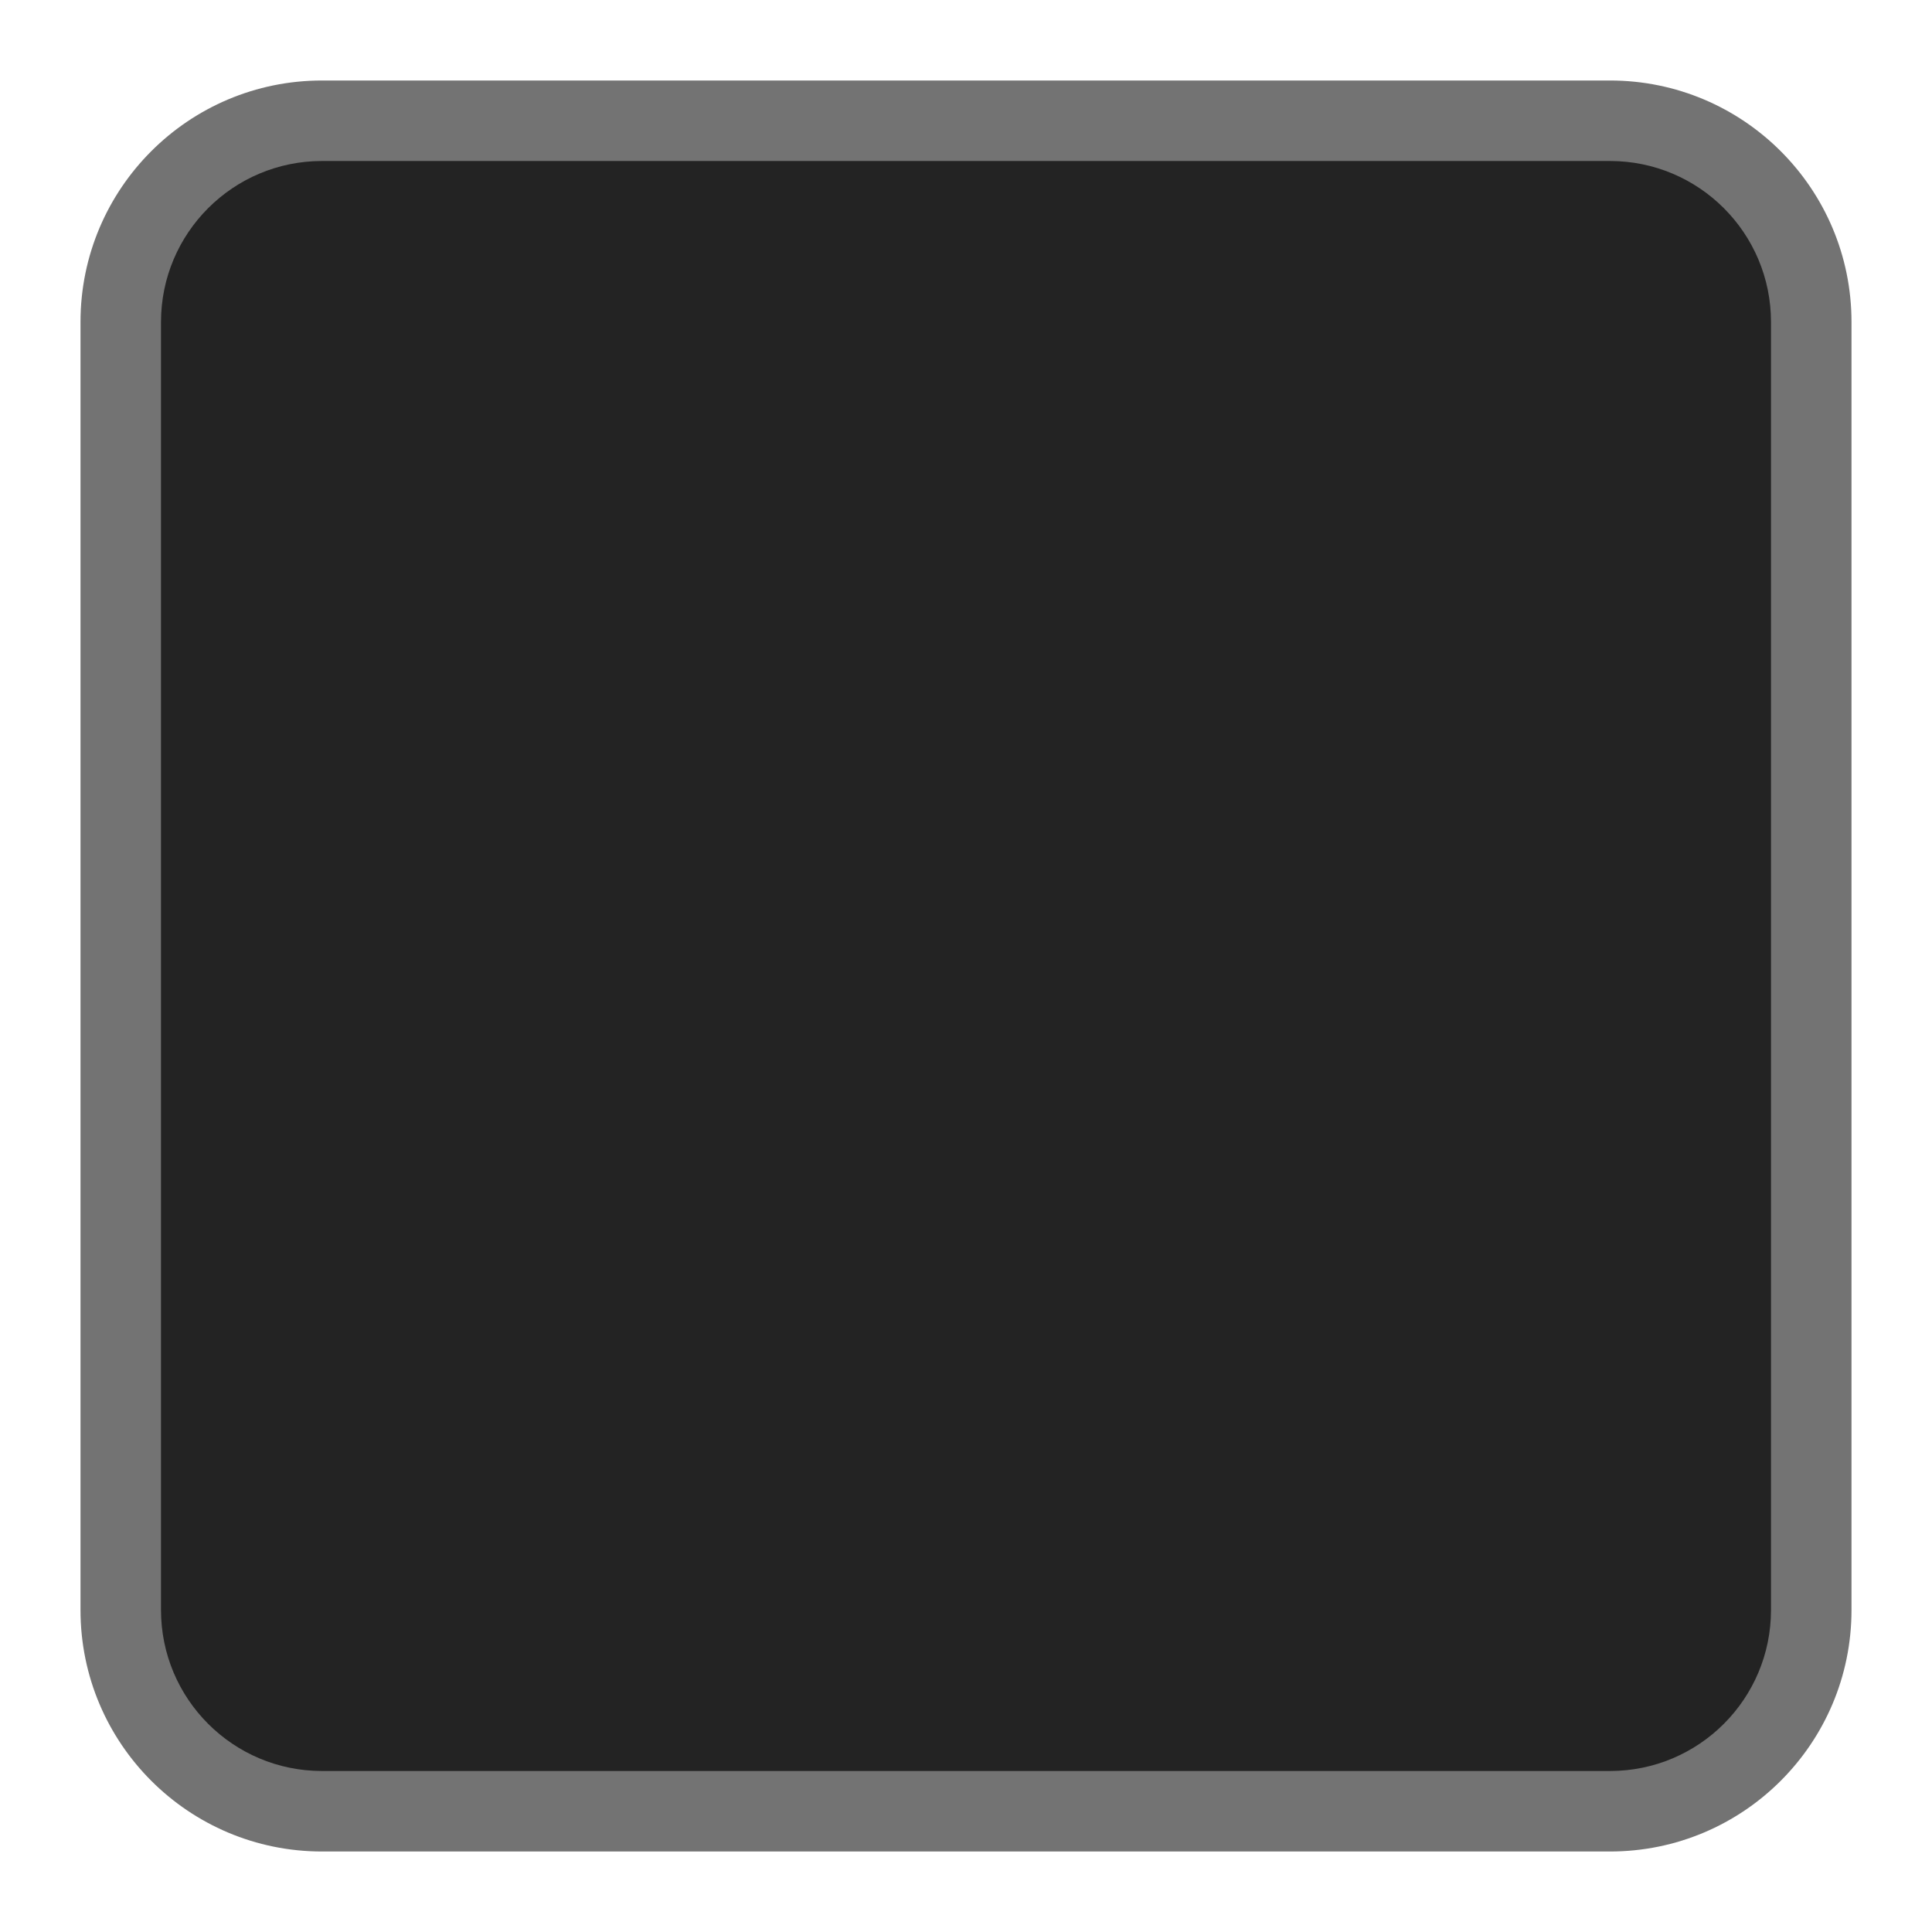
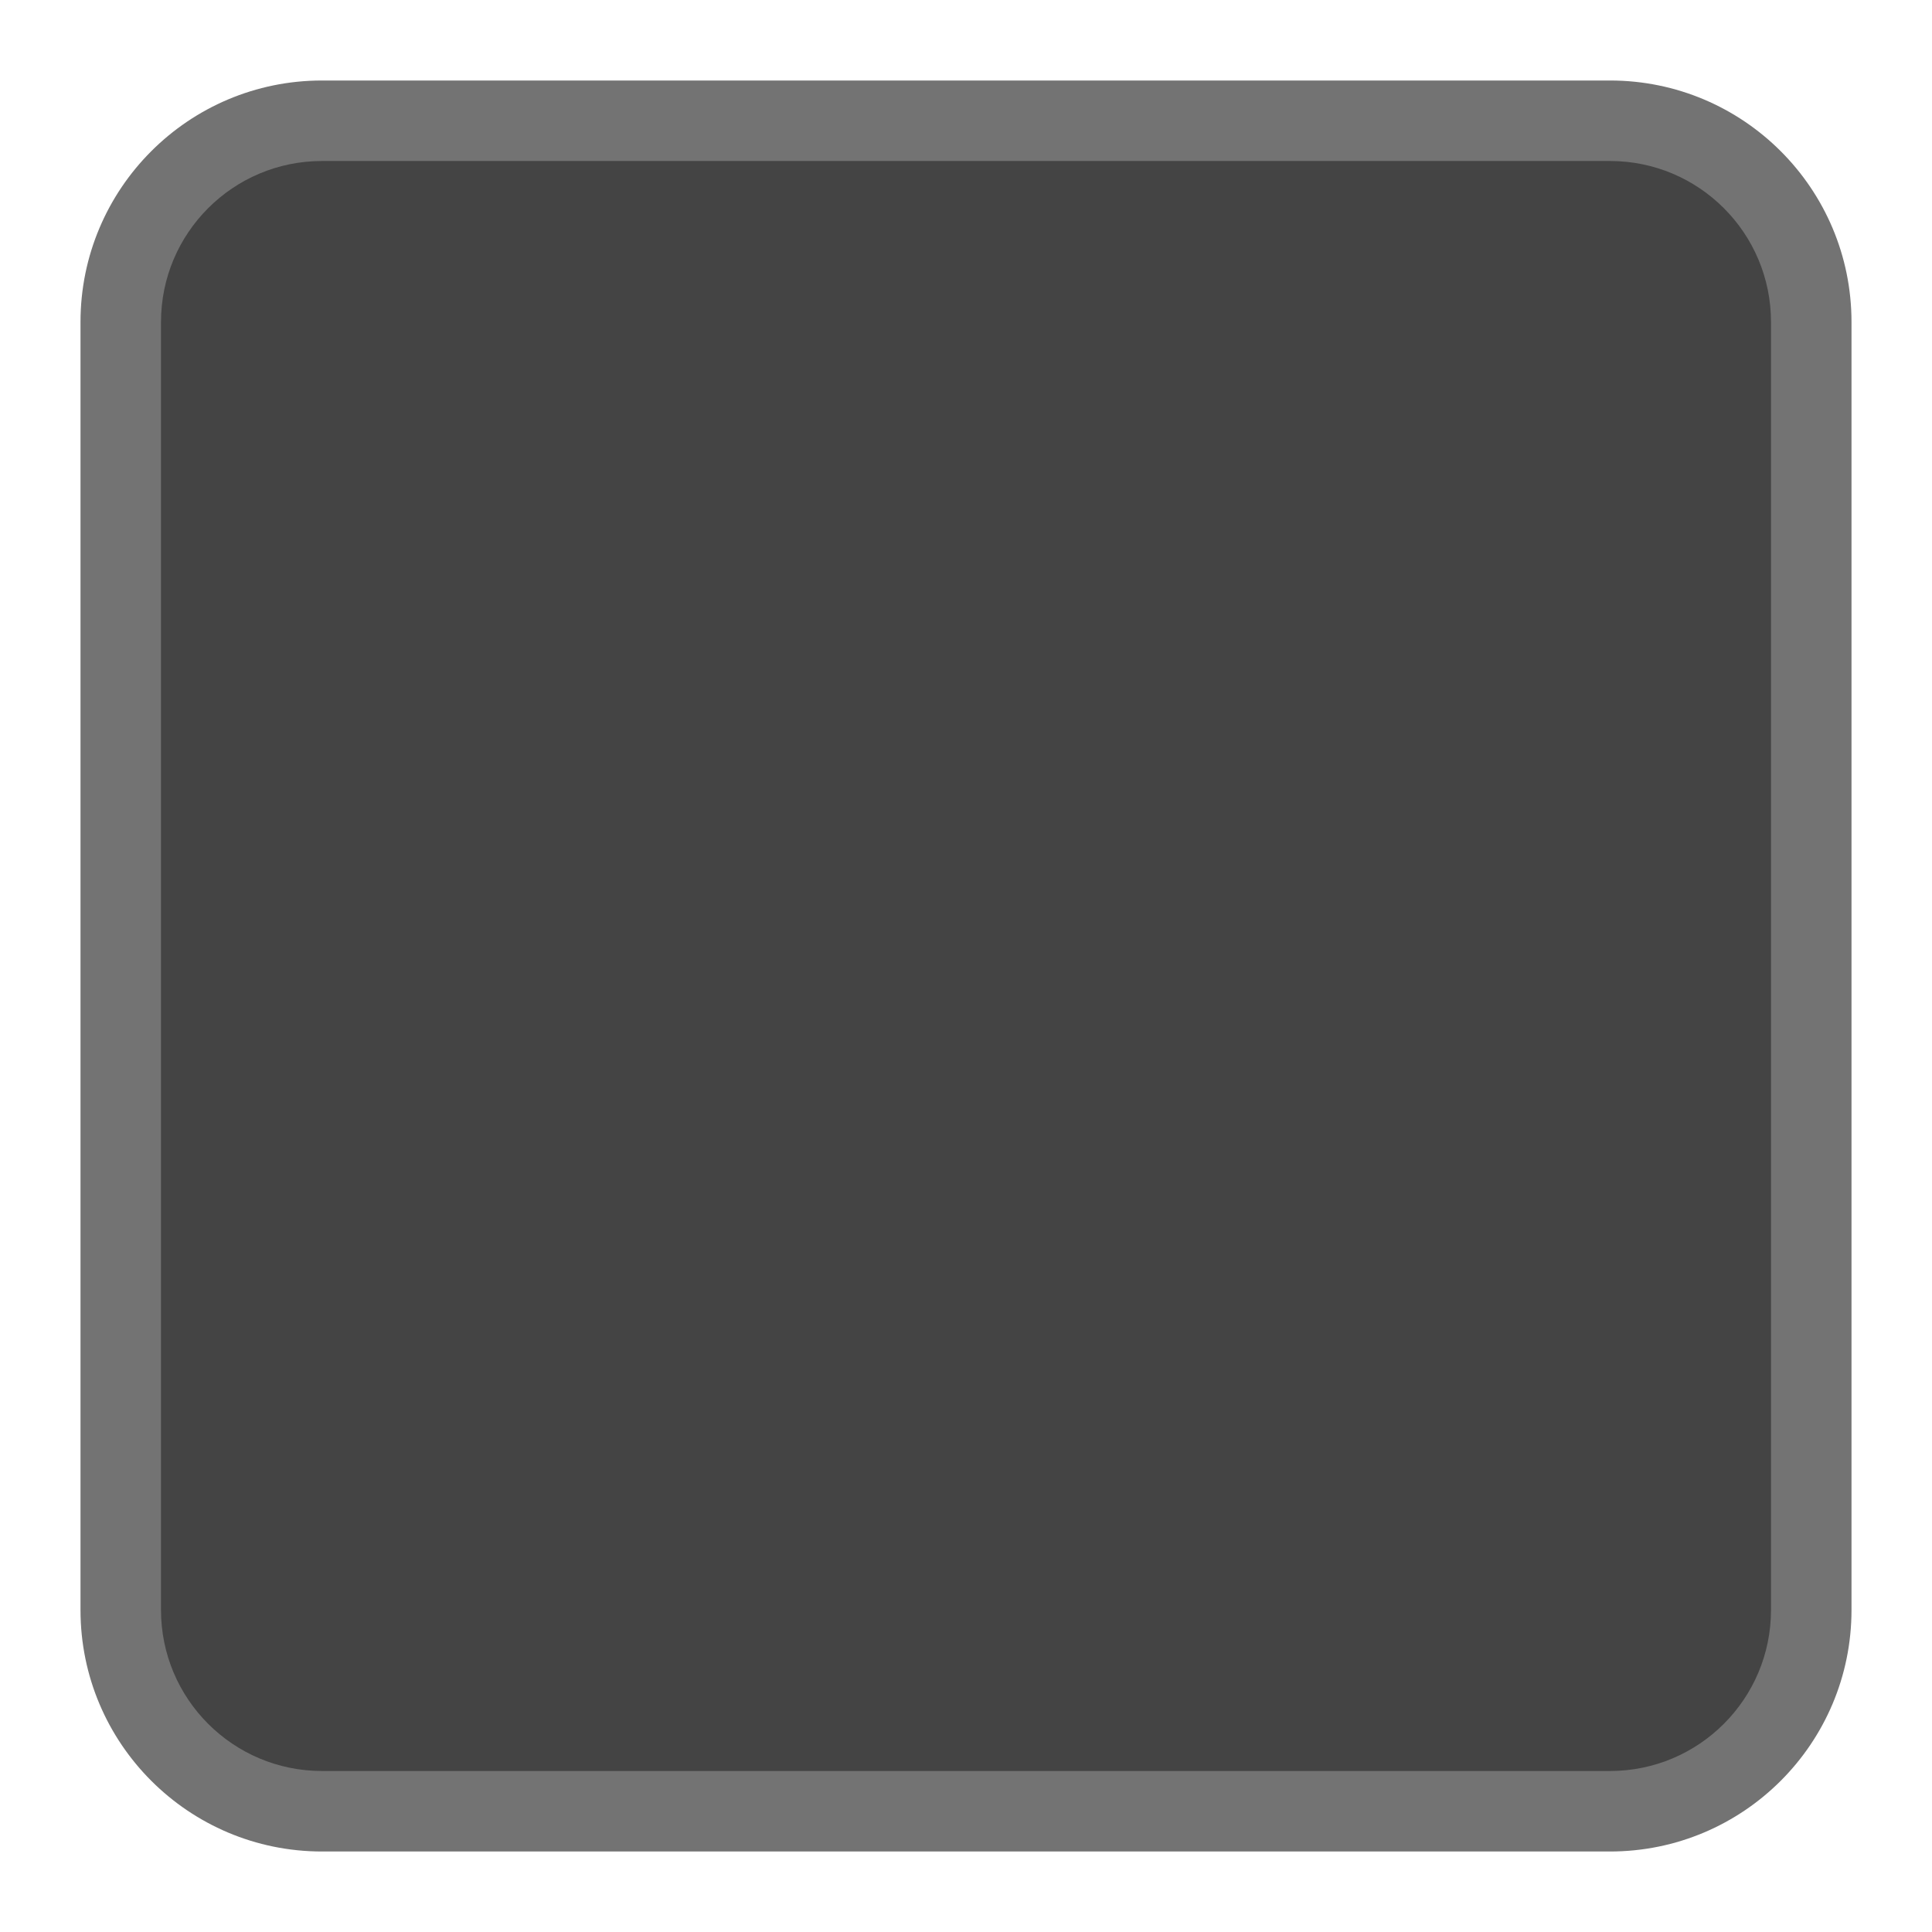
<svg xmlns="http://www.w3.org/2000/svg" width="24" height="24" id="svg11300" version="1.0" style="display:inline;enable-background:new">
  <defs id="defs3" />
  <g style="display:inline" id="layer1" transform="translate(0,-276)">
    <rect style="opacity:0.55;fill:#000000;fill-opacity:1;stroke:none" id="rect2999" width="22" height="22" x="1" y="1" ry="3" rx="3" transform="translate(0,276)" />
-     <rect rx="2" ry="2" y="278" x="2" height="20" width="20" id="rect3769" style="fill:#232323;fill-opacity:1;stroke:none" />
+     <rect rx="2" ry="2" y="278" x="2" height="20" width="20" id="rect3769" style="fill:#444444;fill-opacity:1;stroke:none" />
  </g>
</svg>
